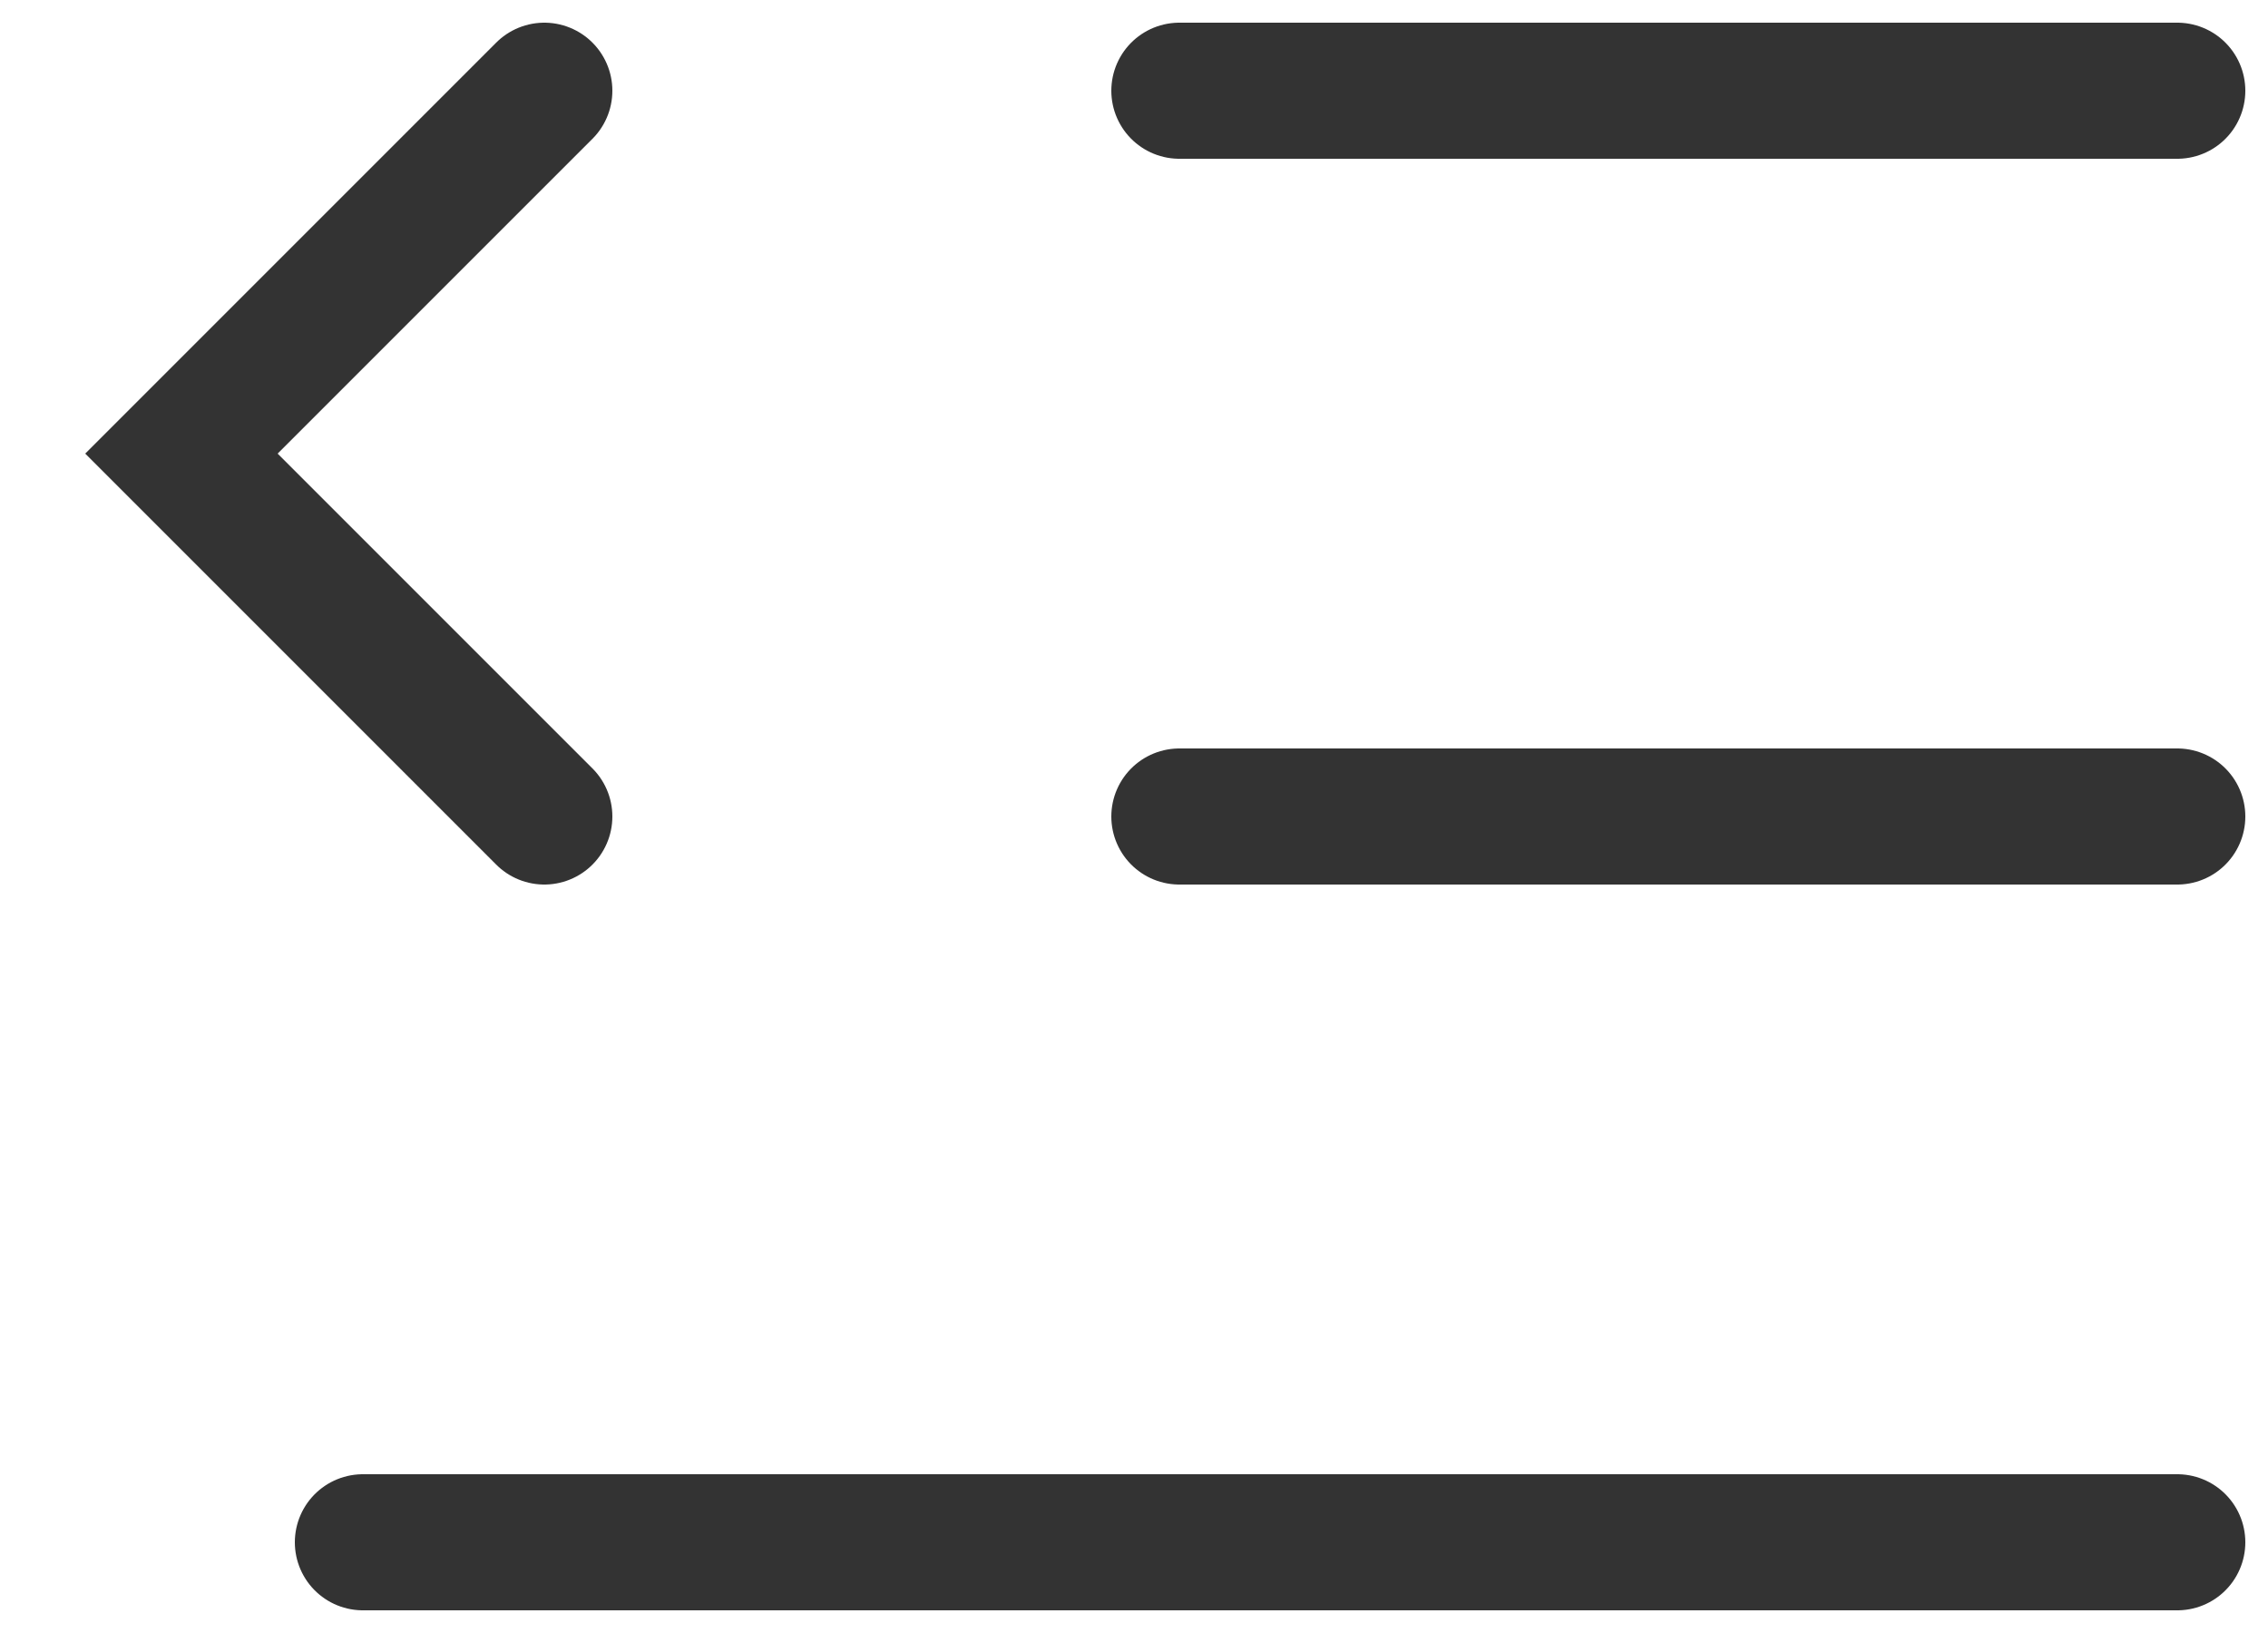
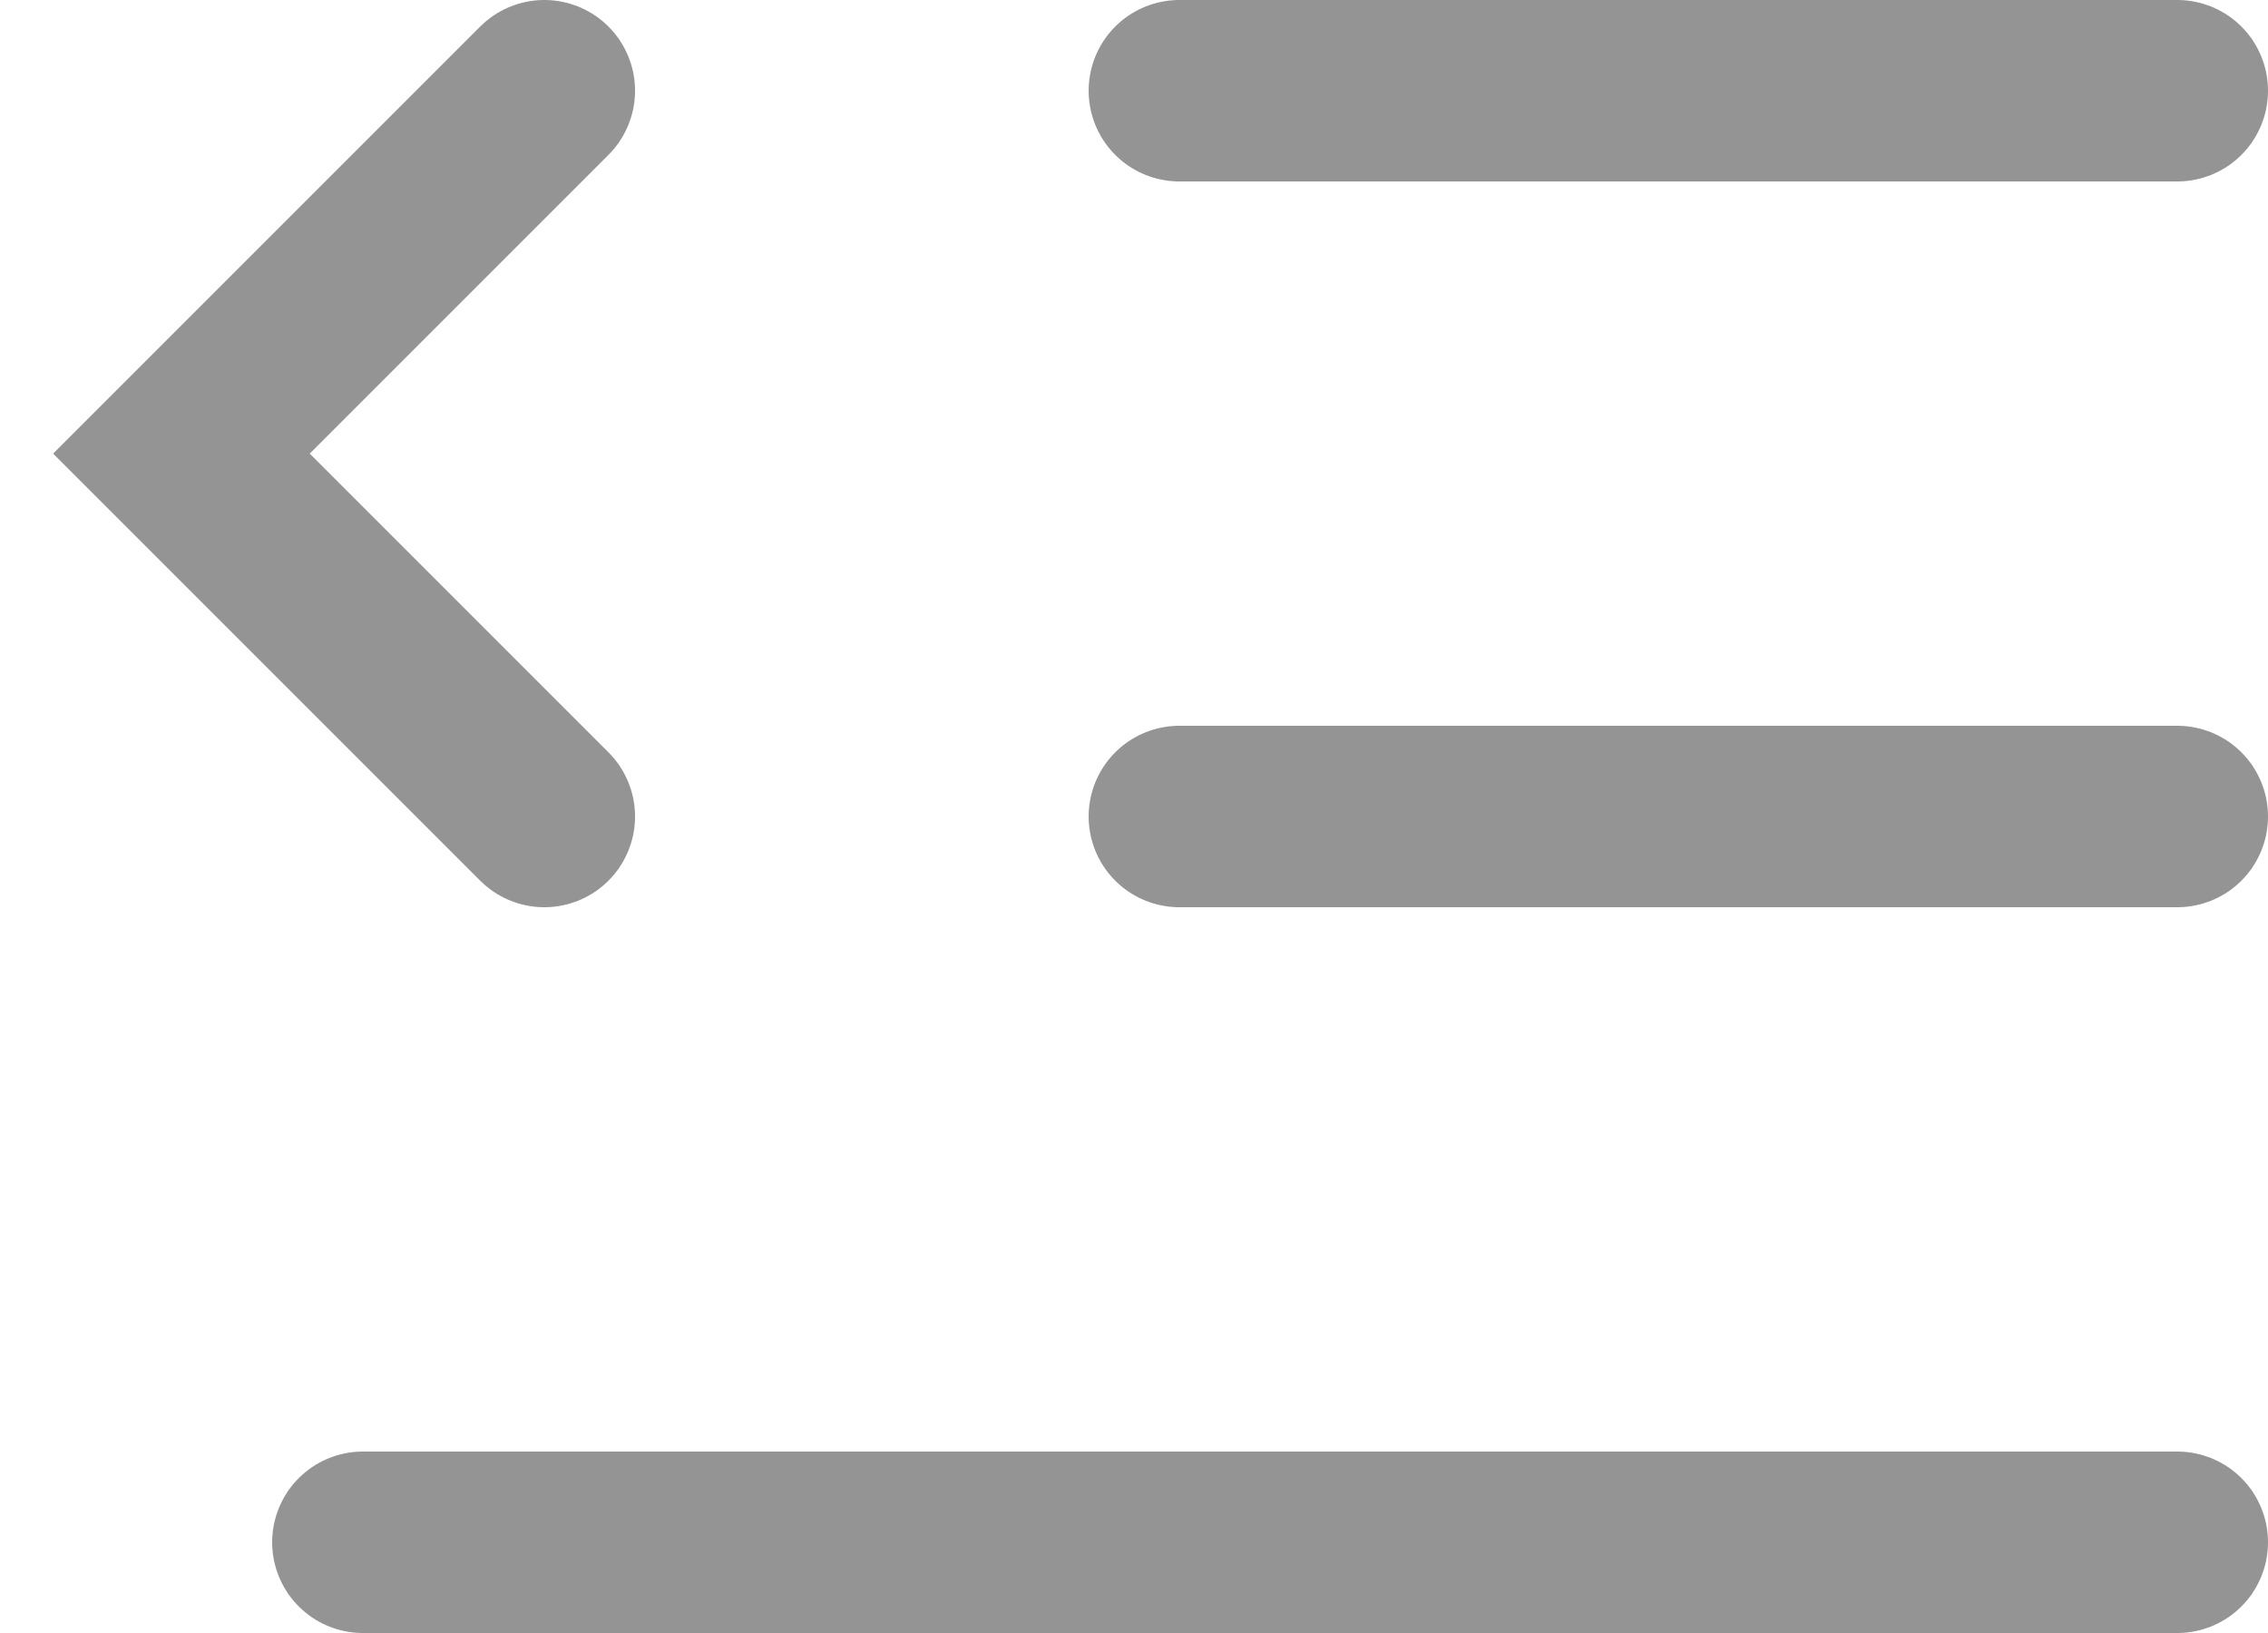
<svg xmlns="http://www.w3.org/2000/svg" width="25" height="18" viewBox="0 0 25 18" fill="none">
-   <path d="M4 17H24" stroke="#333333" stroke-width="1.5" stroke-linecap="round" />
-   <path d="M13 9H24" stroke="#333333" stroke-width="1.5" stroke-linecap="round" />
-   <path d="M13 1H24" stroke="#333333" stroke-width="1.5" stroke-linecap="round" />
-   <path d="M6 1L2 5L6 9" stroke="#333333" stroke-width="1.5" stroke-linecap="round" />
+   <path d="M4 17H24" stroke="#949494" stroke-width="2" stroke-linecap="round" />
+   <path d="M13 9H24" stroke="#949494" stroke-width="2" stroke-linecap="round" />
+   <path d="M13 1H24" stroke="#949494" stroke-width="2" stroke-linecap="round" />
+   <path d="M6 1L2 5L6 9" stroke="#949494" stroke-width="2" stroke-linecap="round" />
</svg>
